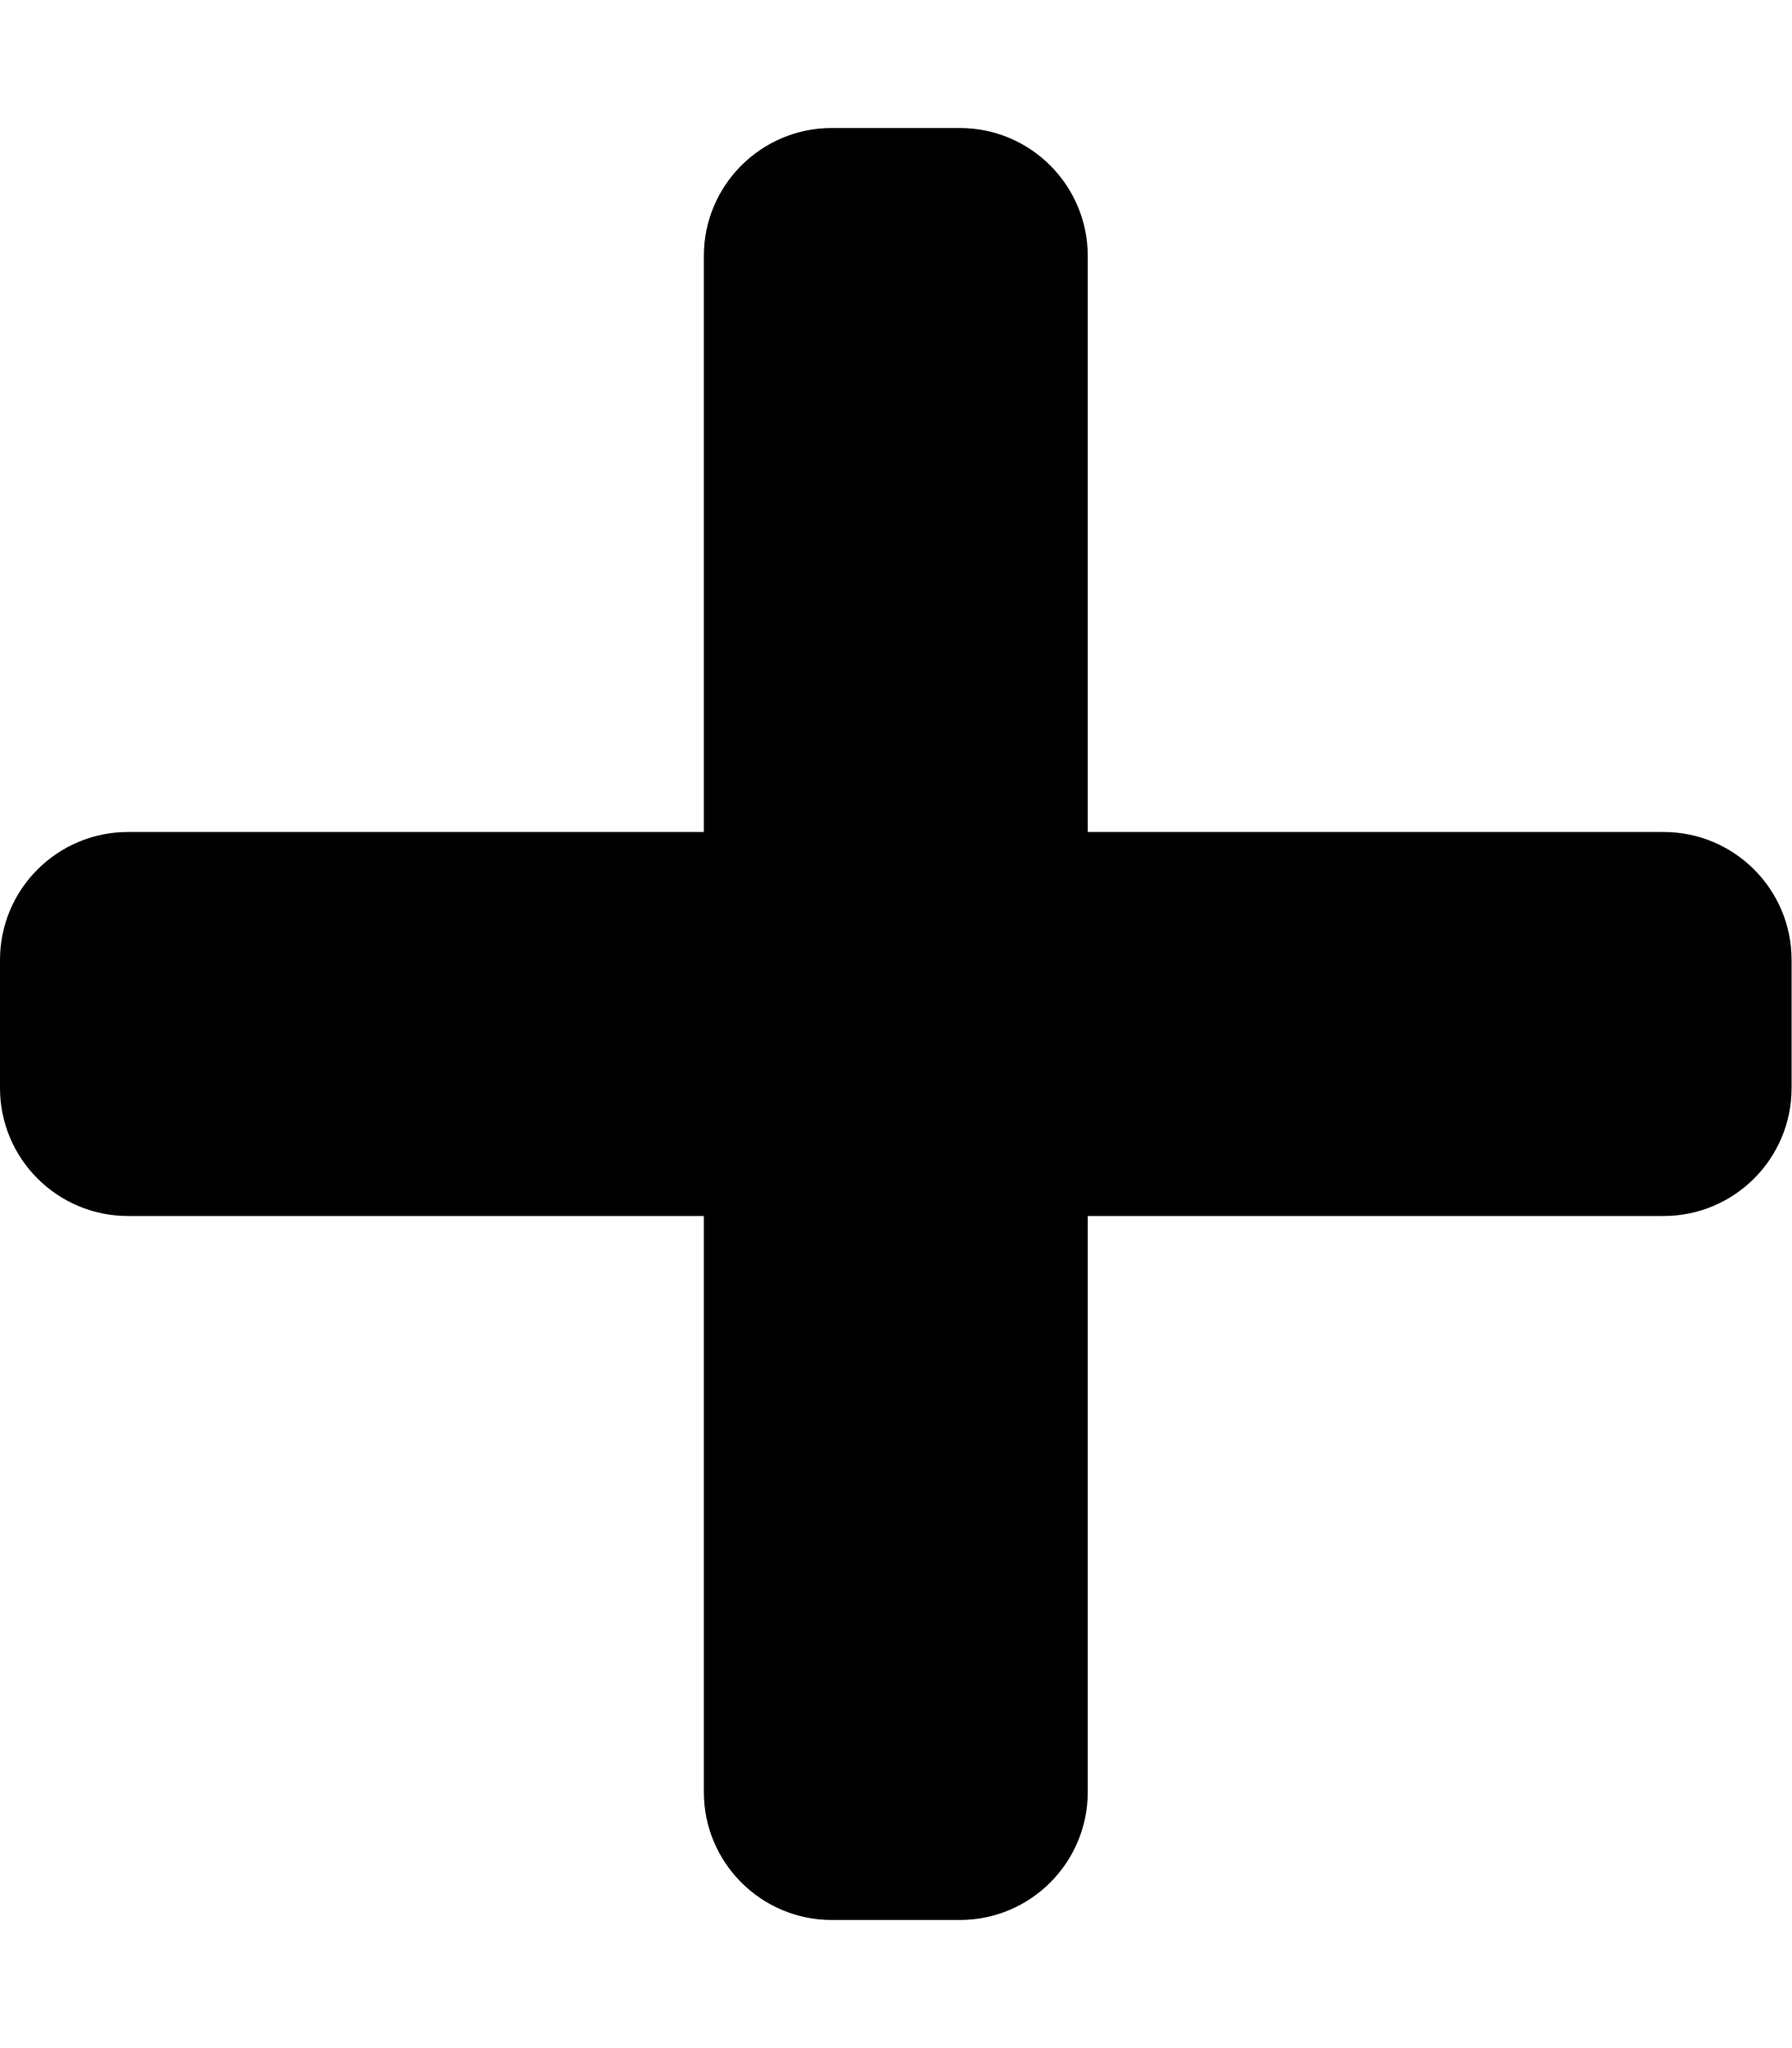
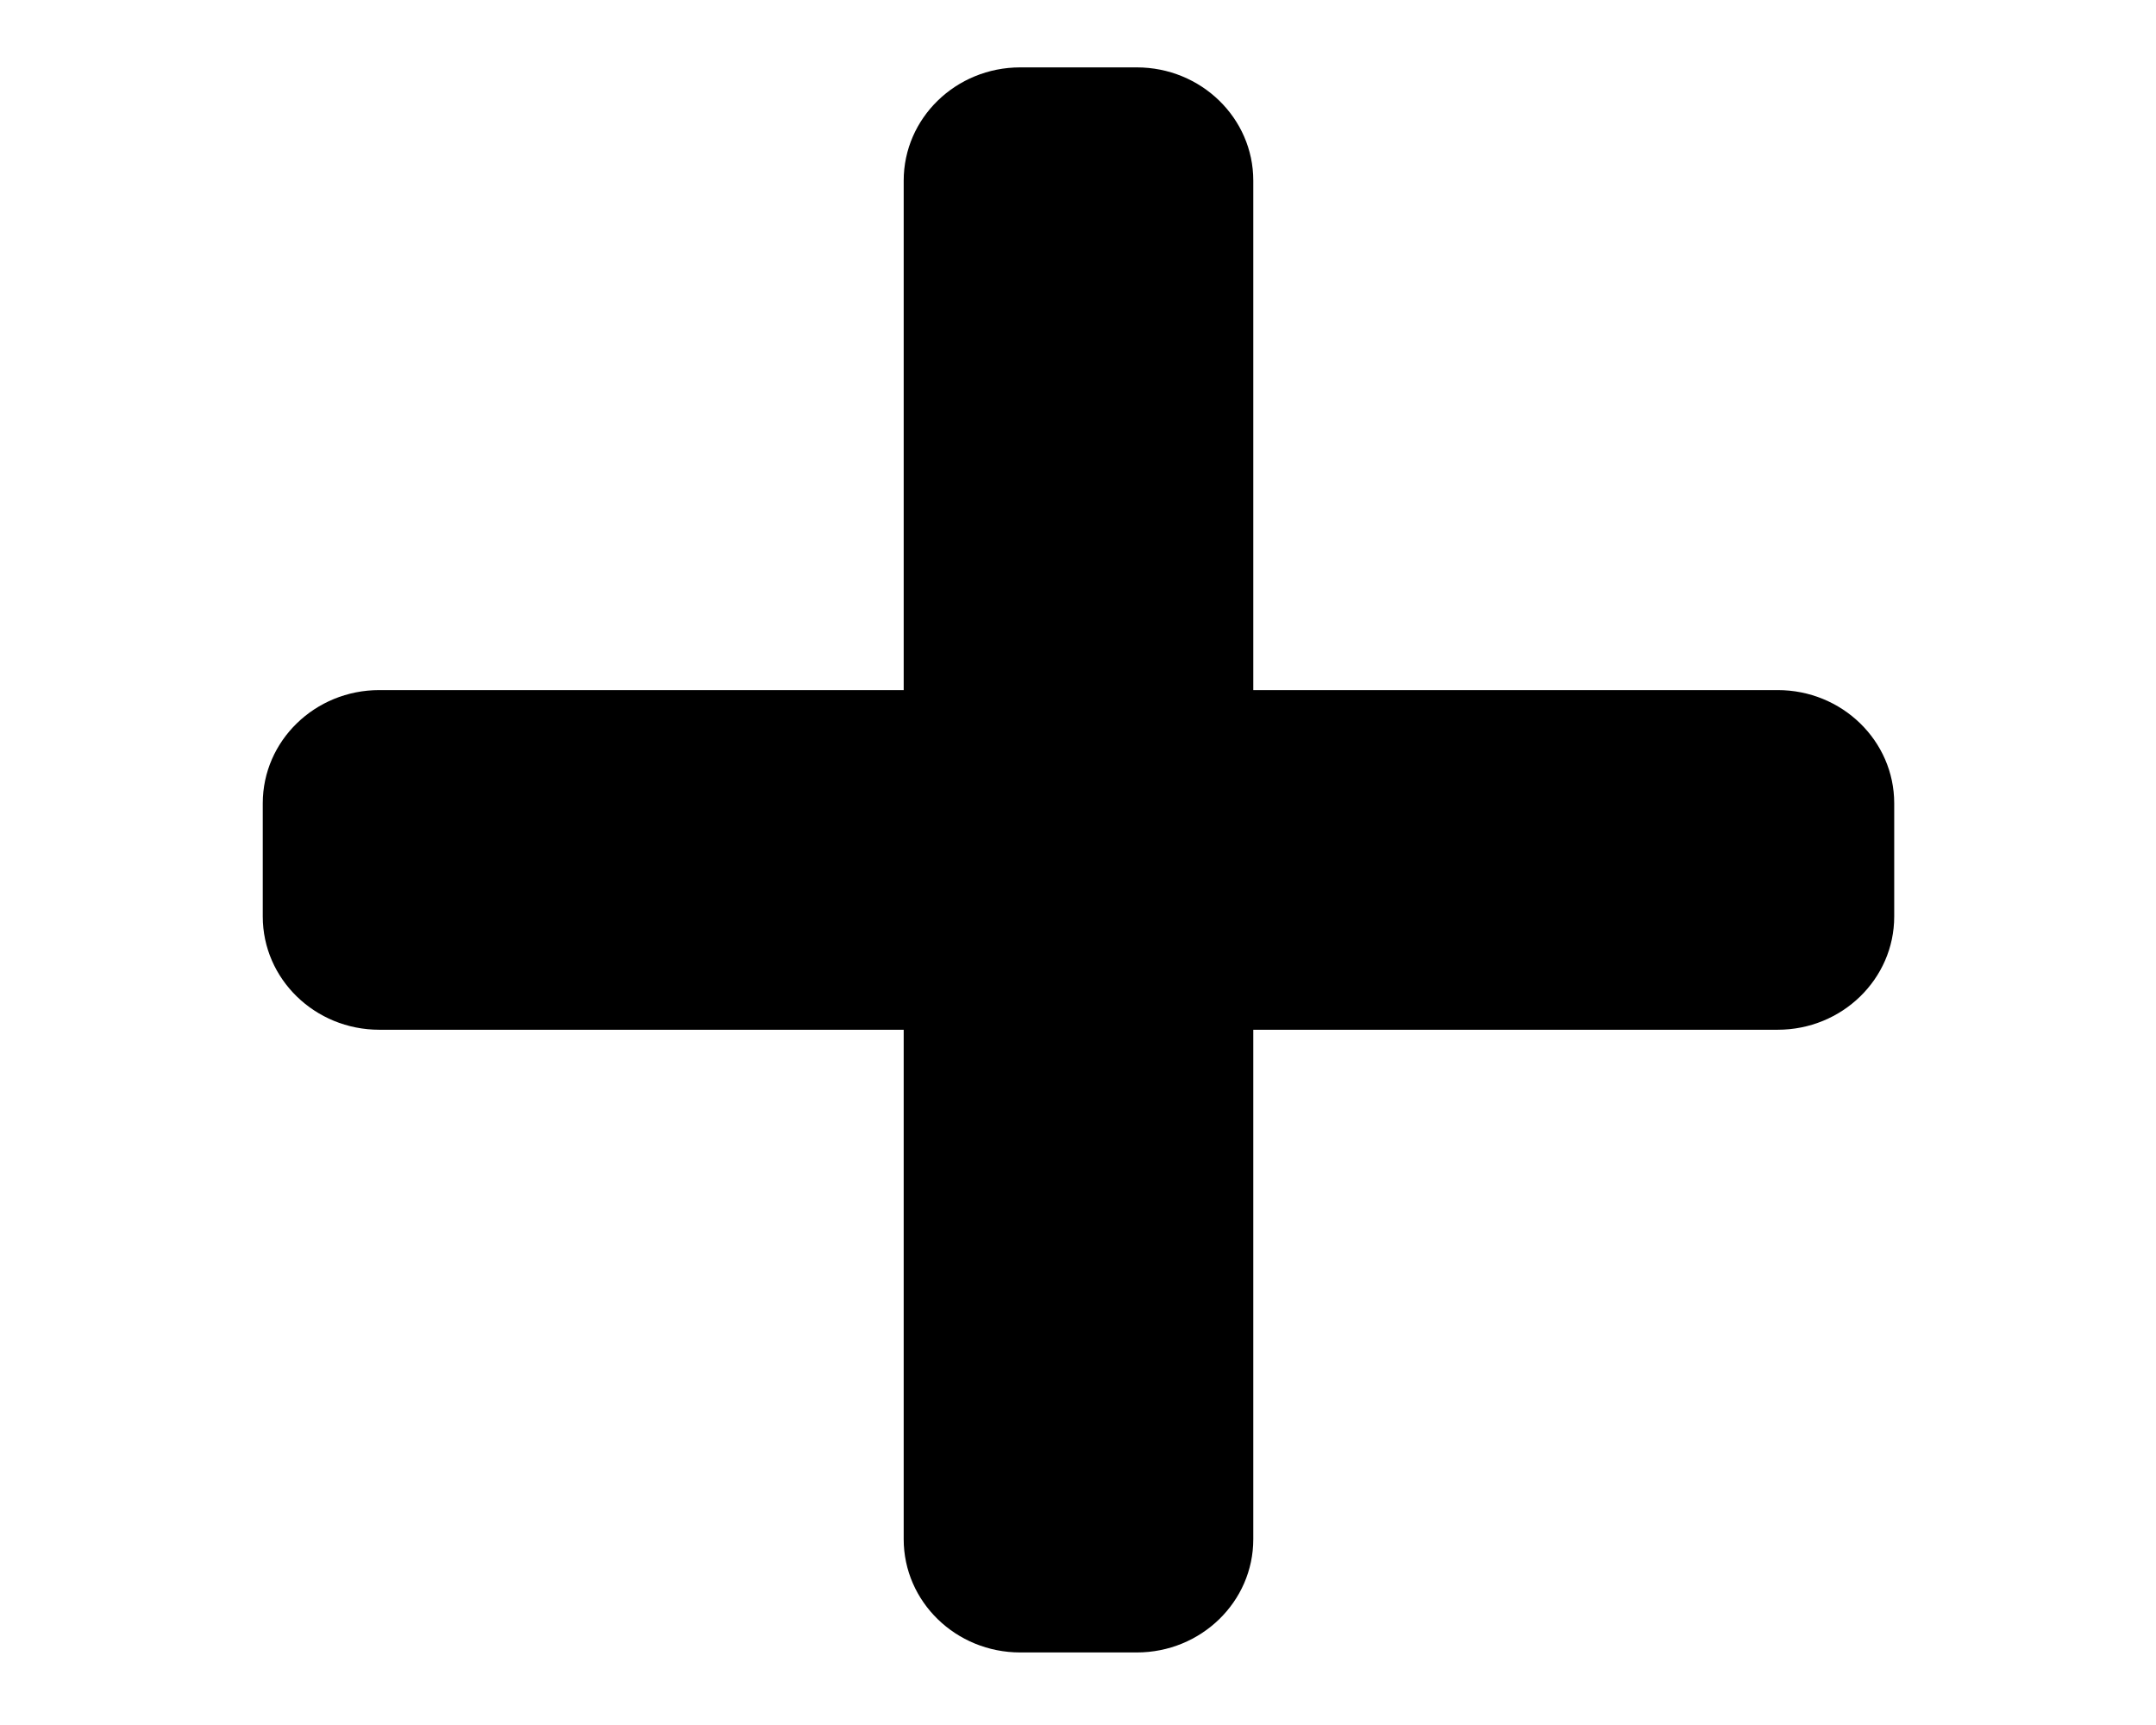
- <svg xmlns="http://www.w3.org/2000/svg" viewBox="0 0 448 512">
-   <path d="M416 208H272V64c0-17.67-14.33-32-32-32h-32c-17.67 0-32 14.33-32 32v144H32c-17.67 0-32 14.33-32 32v32c0 17.67 14.33 32 32 32h144v144c0 17.67 14.33 32 32 32h32c17.67 0 32-14.33 32-32V304h144c17.67 0 32-14.33 32-32v-32c0-17.67-14.33-32-32-32z" />
+ <svg xmlns="http://www.w3.org/2000/svg" version="1.1" id="svg4291" viewBox="0 0 640 512">
+   <defs id="defs4297" />
+   <path id="path4293" d="m 527.699,204.826 -155.665,0 0,-151.221 C 372.034,35.049 356.543,20 337.442,20 l -34.592,0 c -19.101,0 -34.592,15.049 -34.592,33.605 l 0,151.221 -155.665,0 C 93.491,204.826 78,219.874 78,238.431 l 0,33.605 c 0,18.556 15.491,33.605 34.592,33.605 l 155.665,0 0,151.221 c 0,18.556 15.491,33.605 34.592,33.605 l 34.592,0 c 19.101,0 34.592,-15.049 34.592,-33.605 l 0,-151.221 155.665,0 c 19.101,0 34.592,-15.049 34.592,-33.605 l 0,-33.605 c 0,-18.556 -15.491,-33.605 -34.592,-33.605 z" />
</svg>
